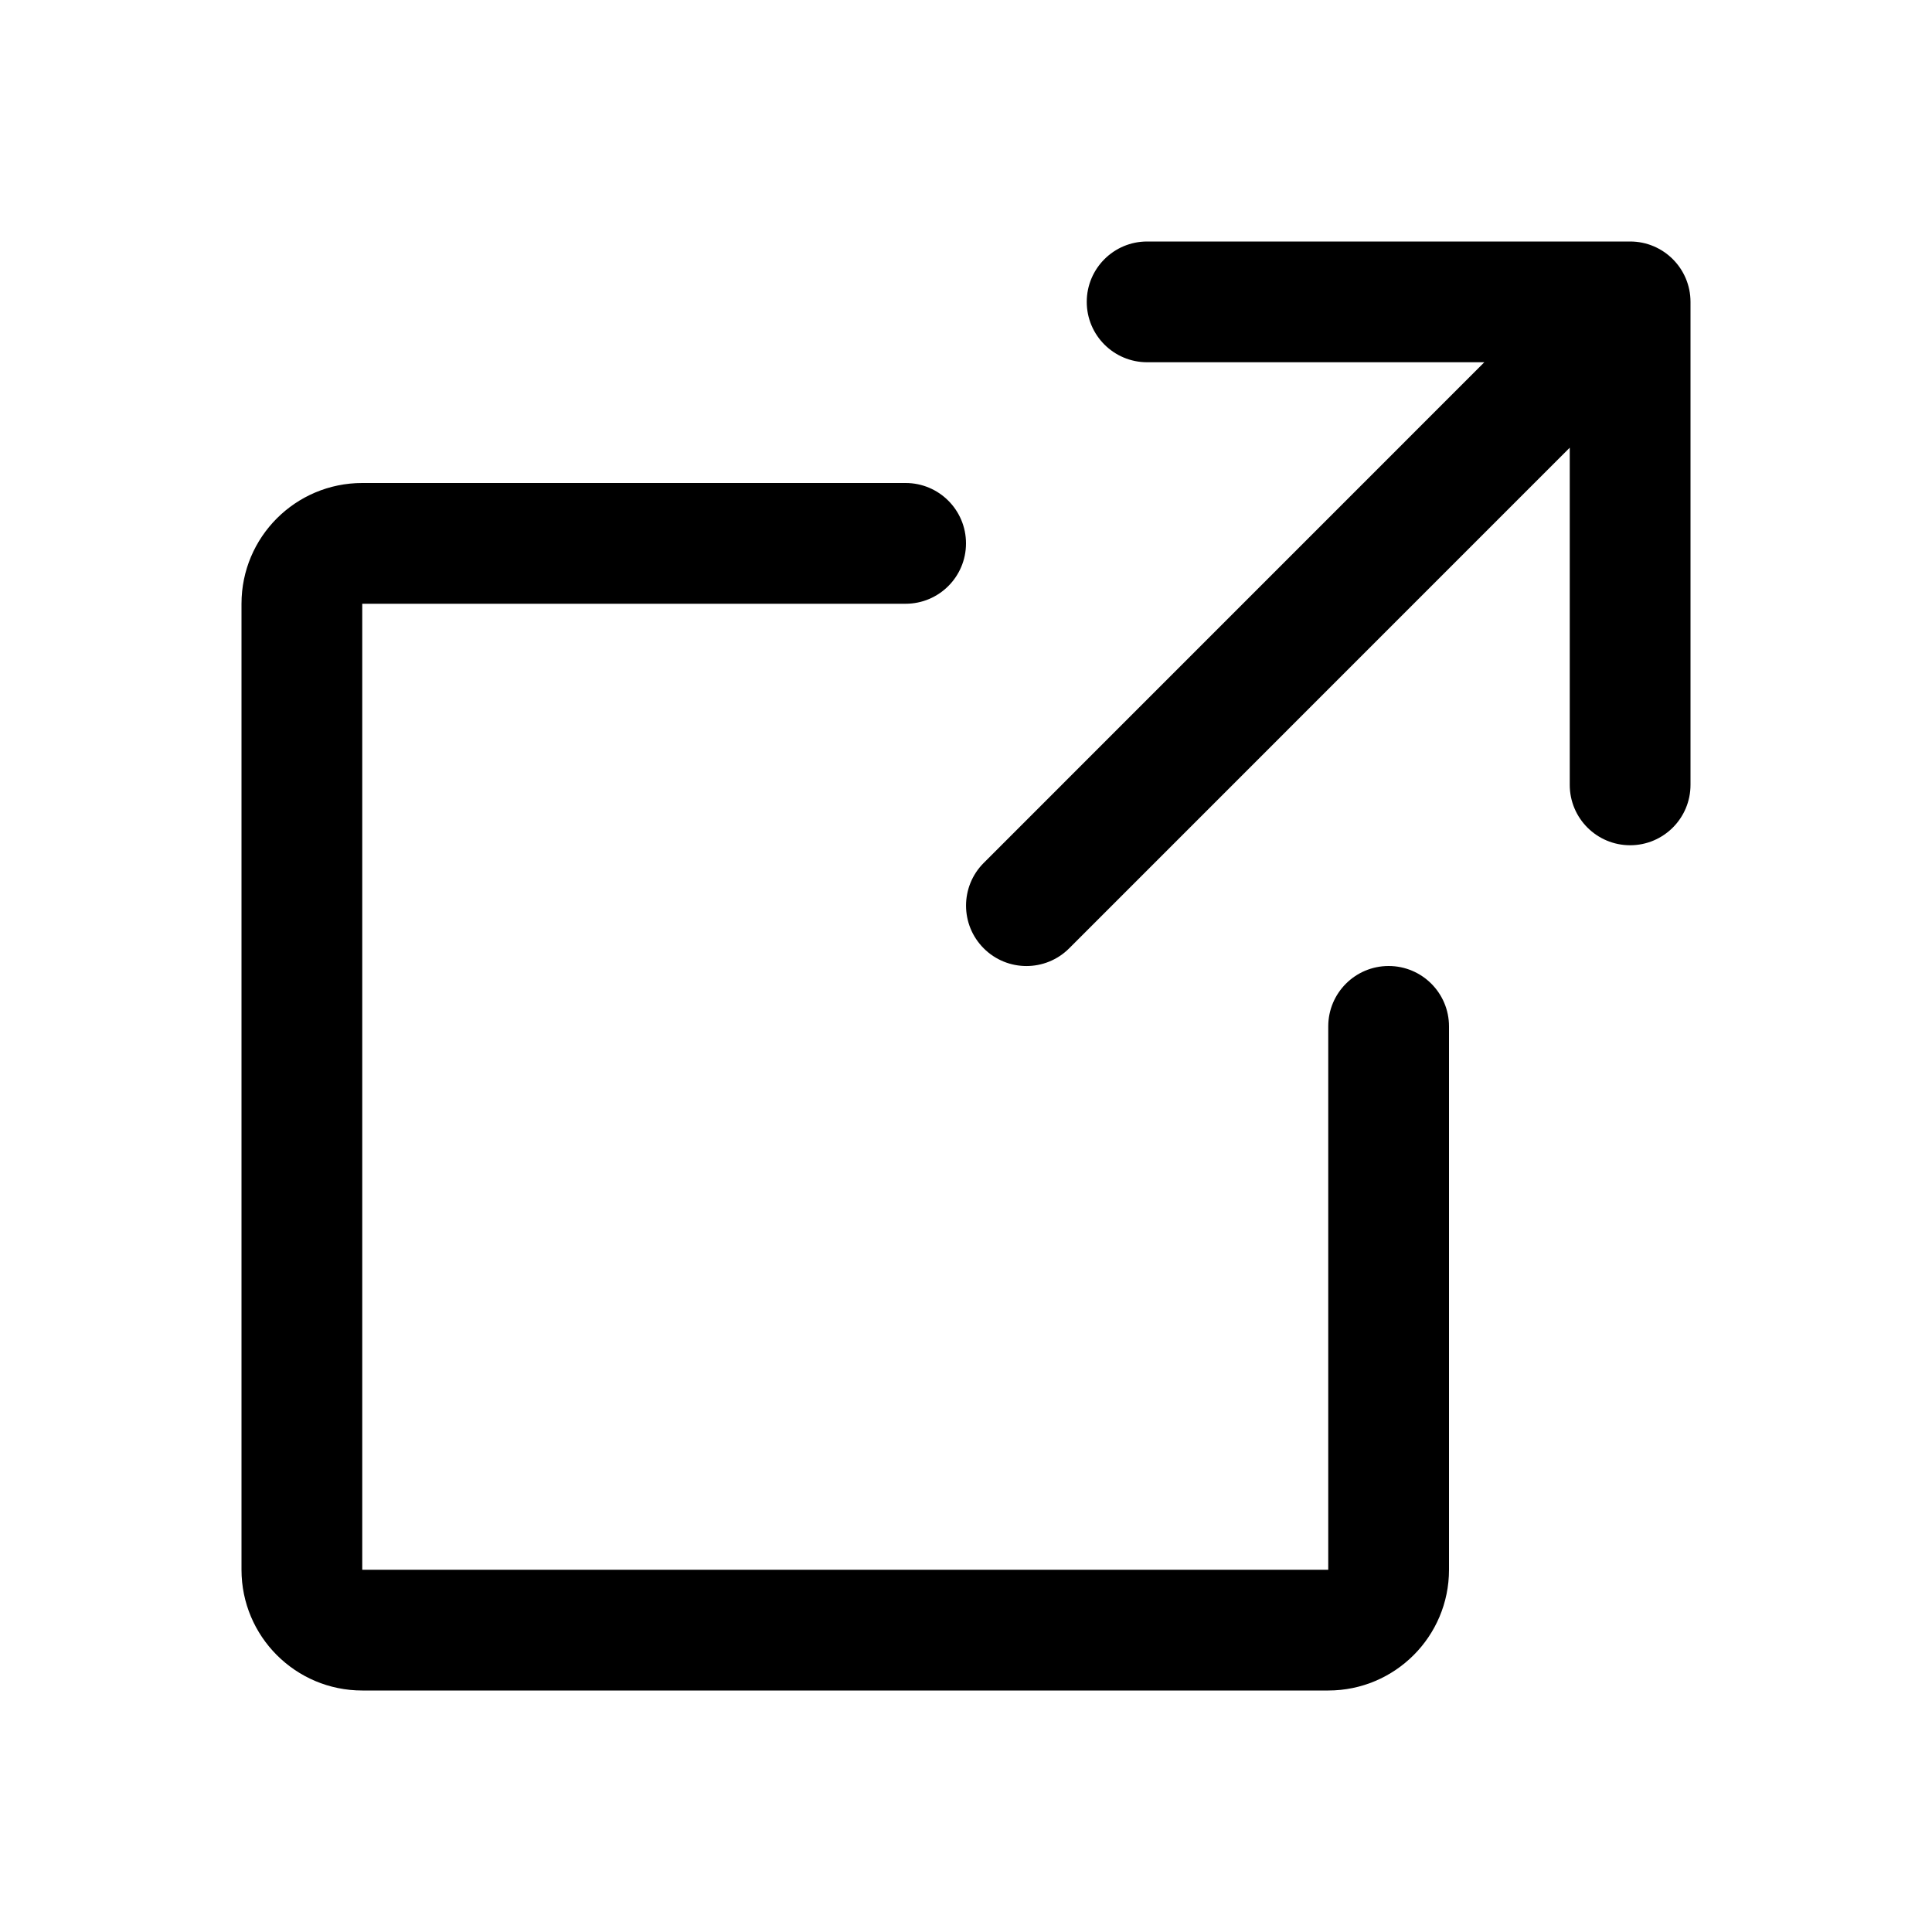
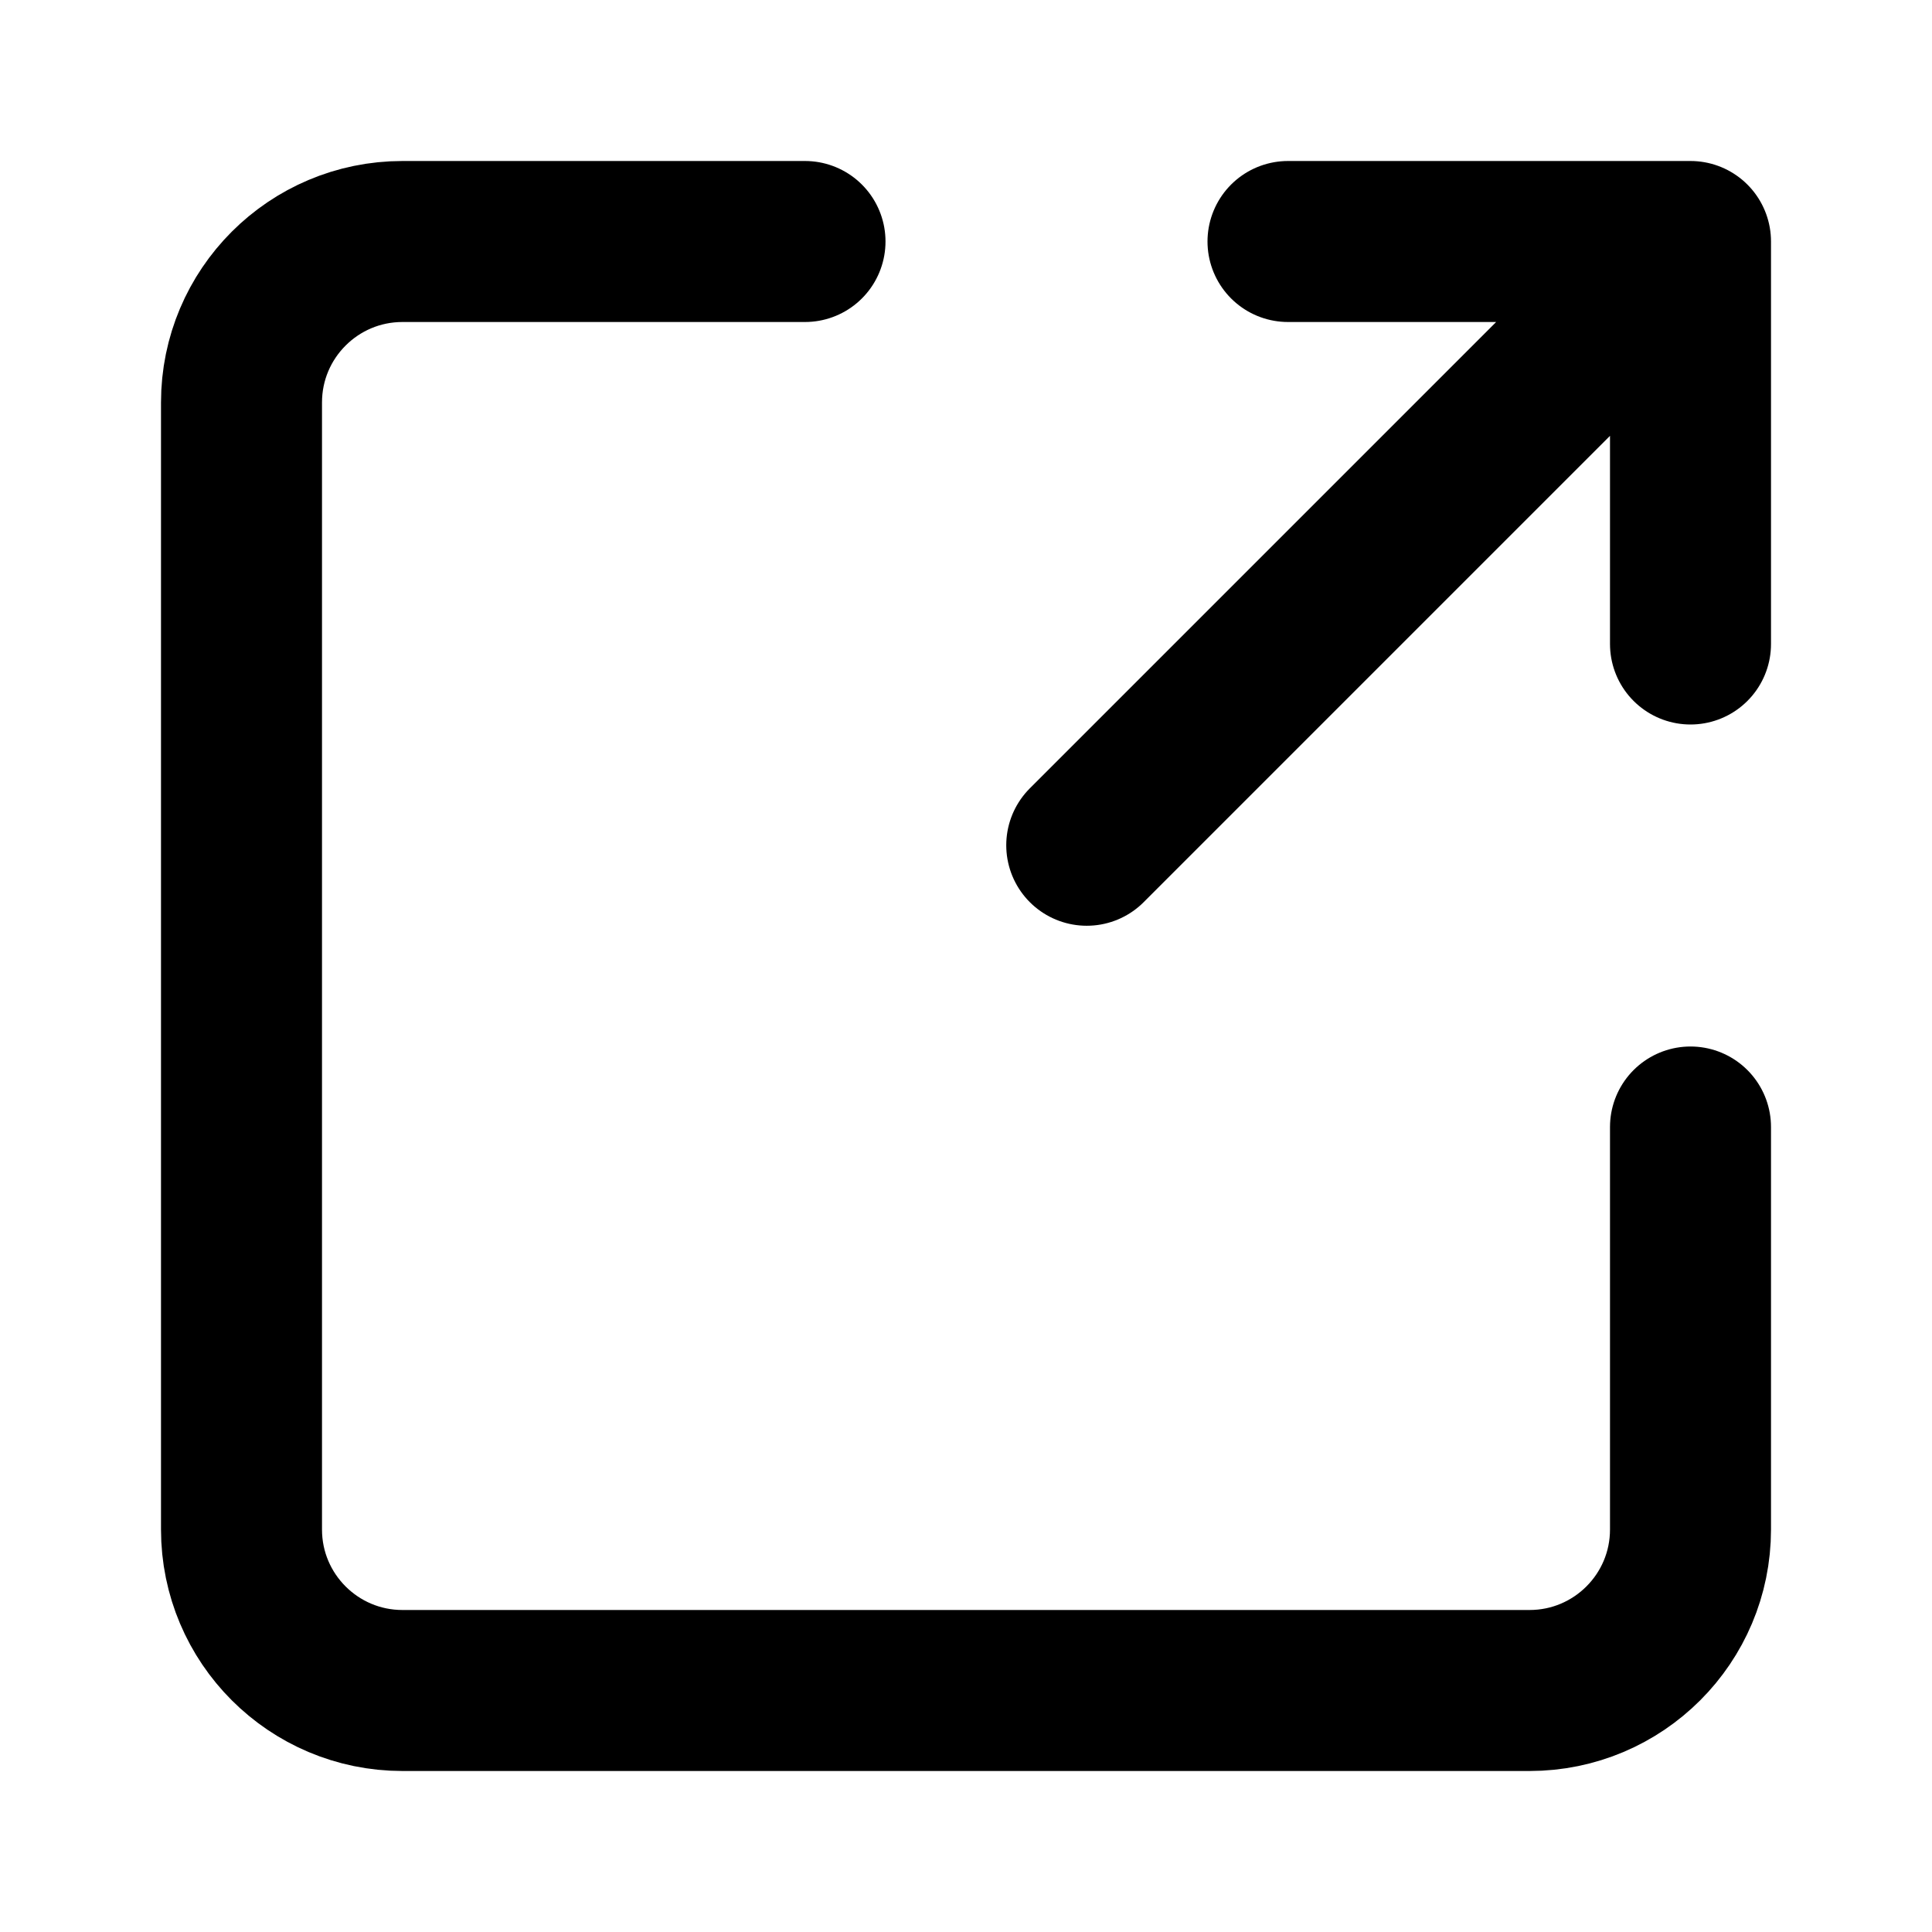
- <svg xmlns="http://www.w3.org/2000/svg" fill="currentColor" viewBox="0 0 256 256">
-   <path d="M224 104a8 8 0 0 1-16 0V59.32l-66.33 66.34a8 8 0 0 1-11.32-11.32L196.68 48H152a8 8 0 0 1 0-16h64a8 8 0 0 1 8 8Zm-40 24a8 8 0 0 0-8 8v72H48V80h72a8 8 0 0 0 0-16H48a16 16 0 0 0-16 16v128a16 16 0 0 0 16 16h128a16 16 0 0 0 16-16v-72a8 8 0 0 0-8-8" />
+ <svg xmlns="http://www.w3.org/2000/svg" viewBox="0 0 24 24">
+   <path fill="none" d="M0 0h24v24H0z" />
+   <path fill="none" stroke="currentColor" stroke-linecap="round" stroke-linejoin="round" stroke-width="2" d="M13.5 10.5 21 3m-5 0h5v5m0 6v5a2 2 0 0 1-2 2H5a2 2 0 0 1-2-2V5a2 2 0 0 1 2-2h5" />
</svg>
